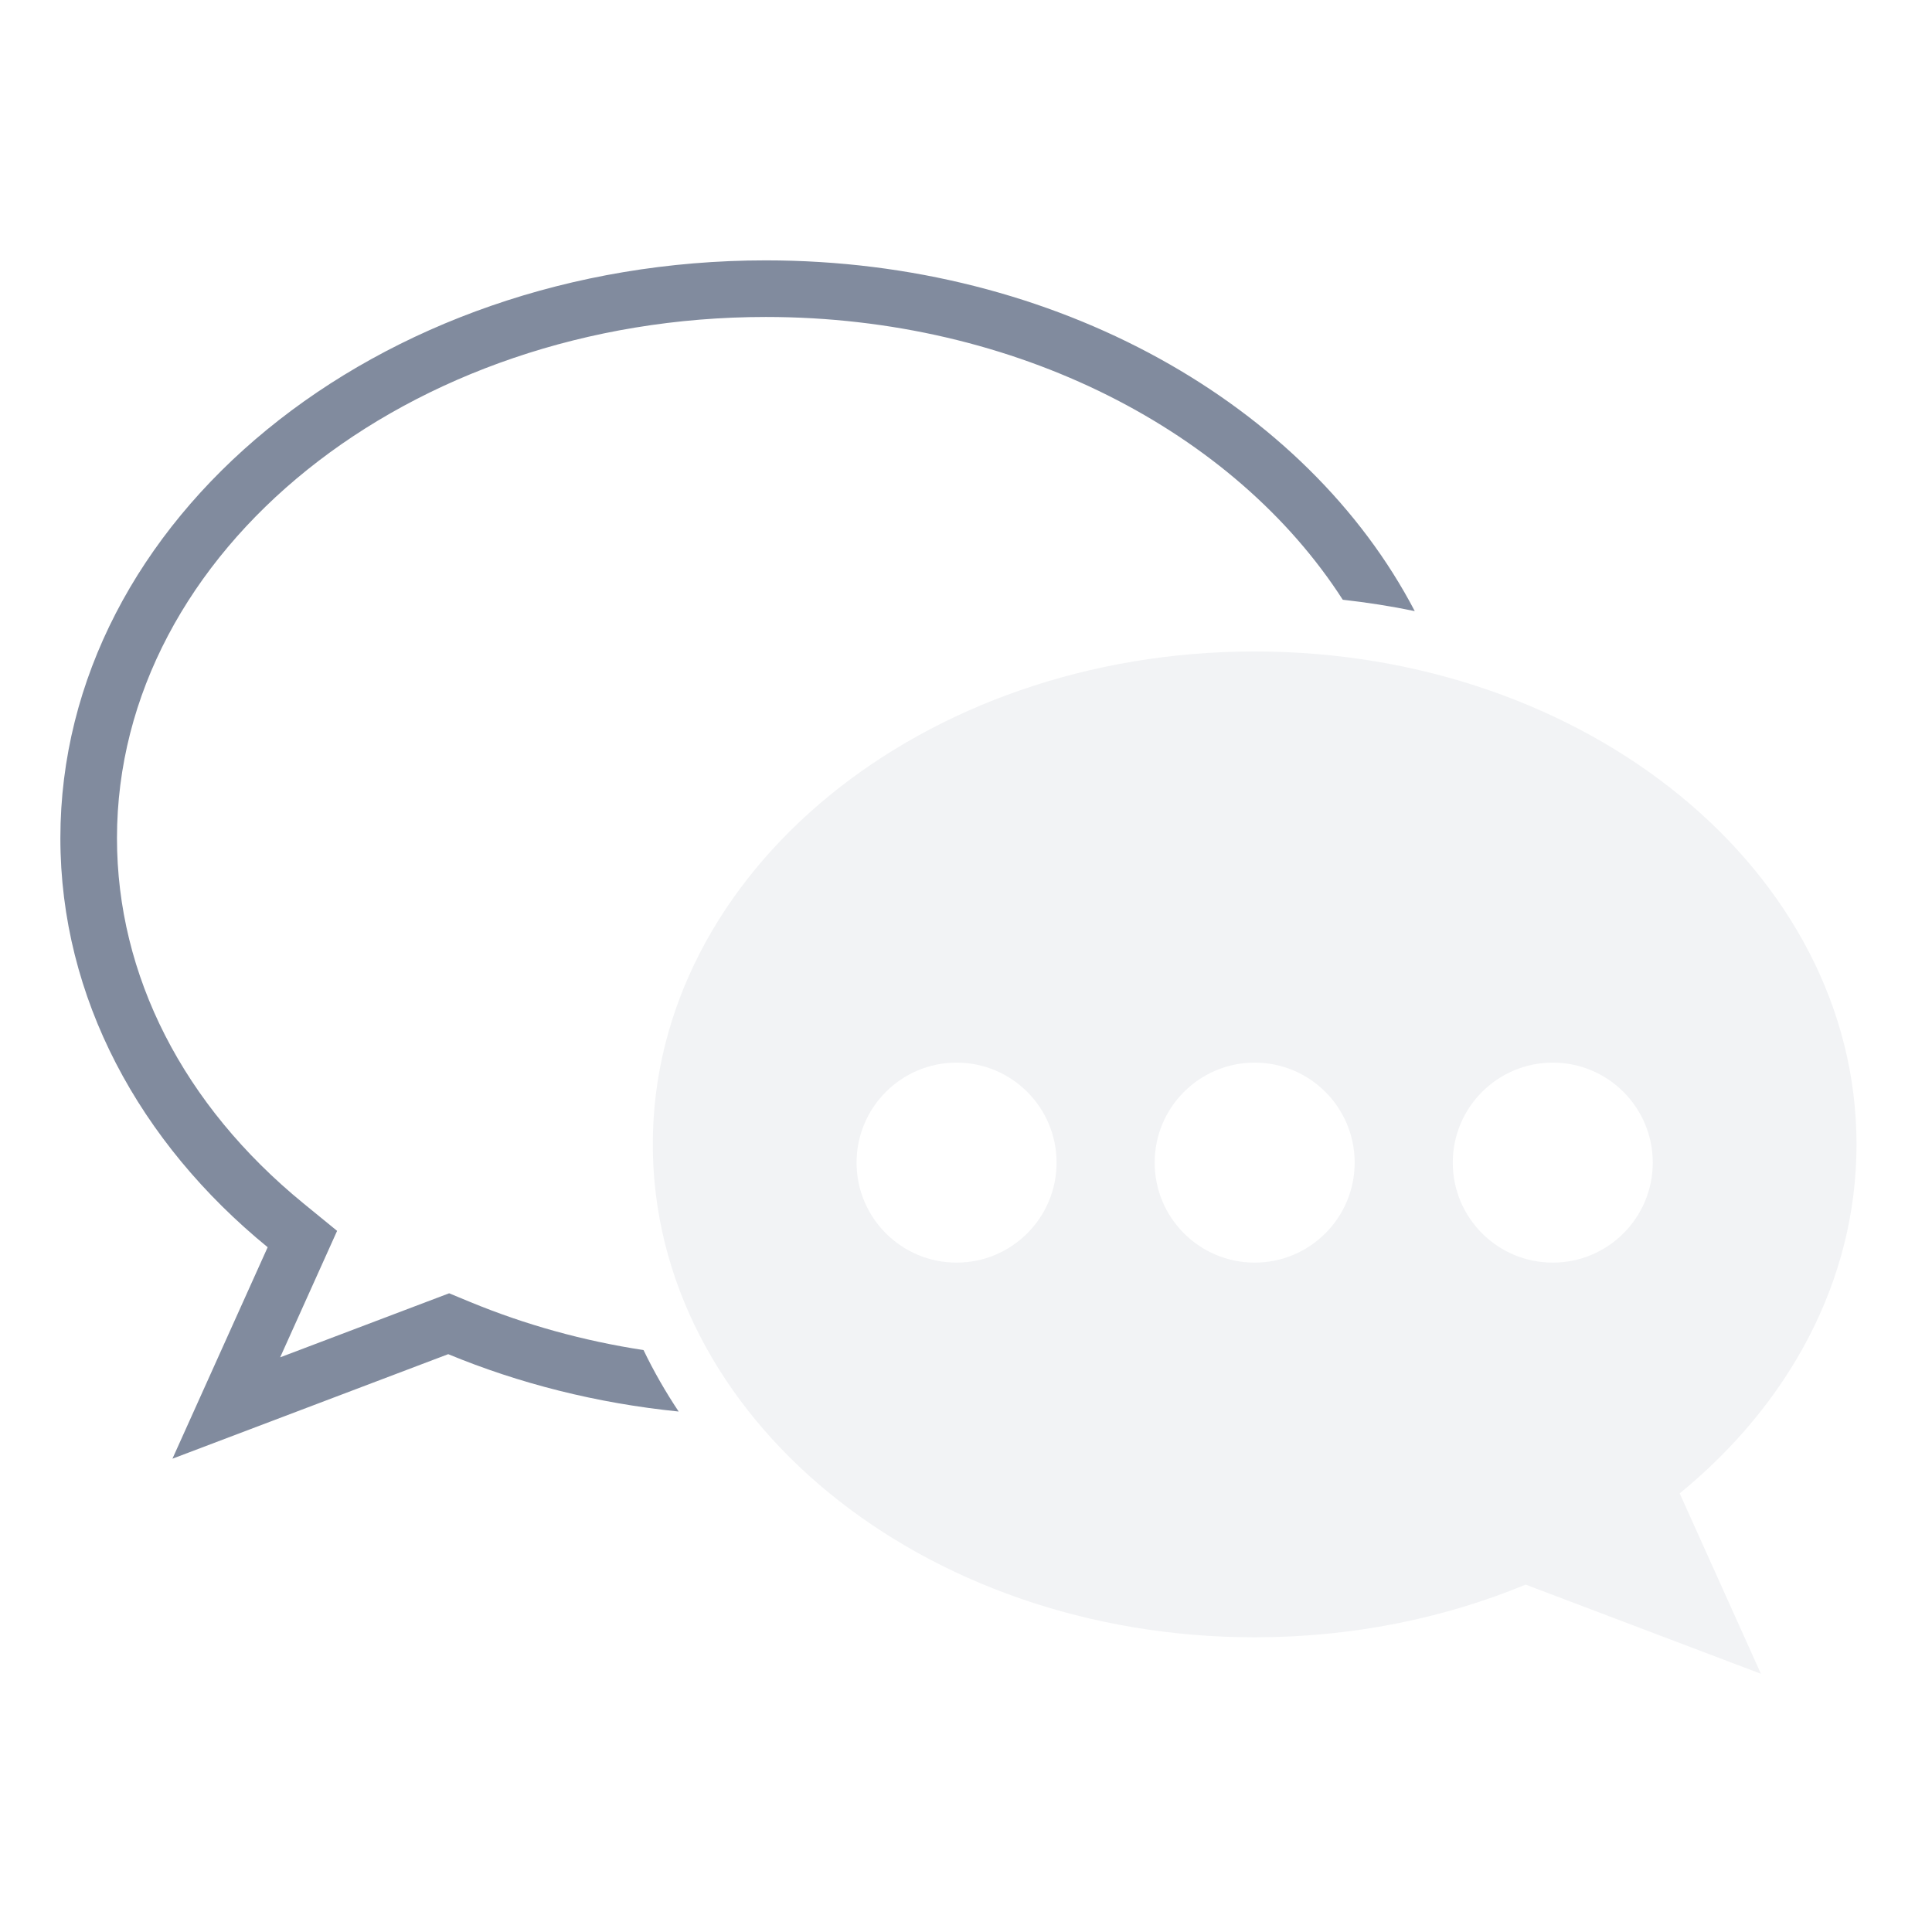
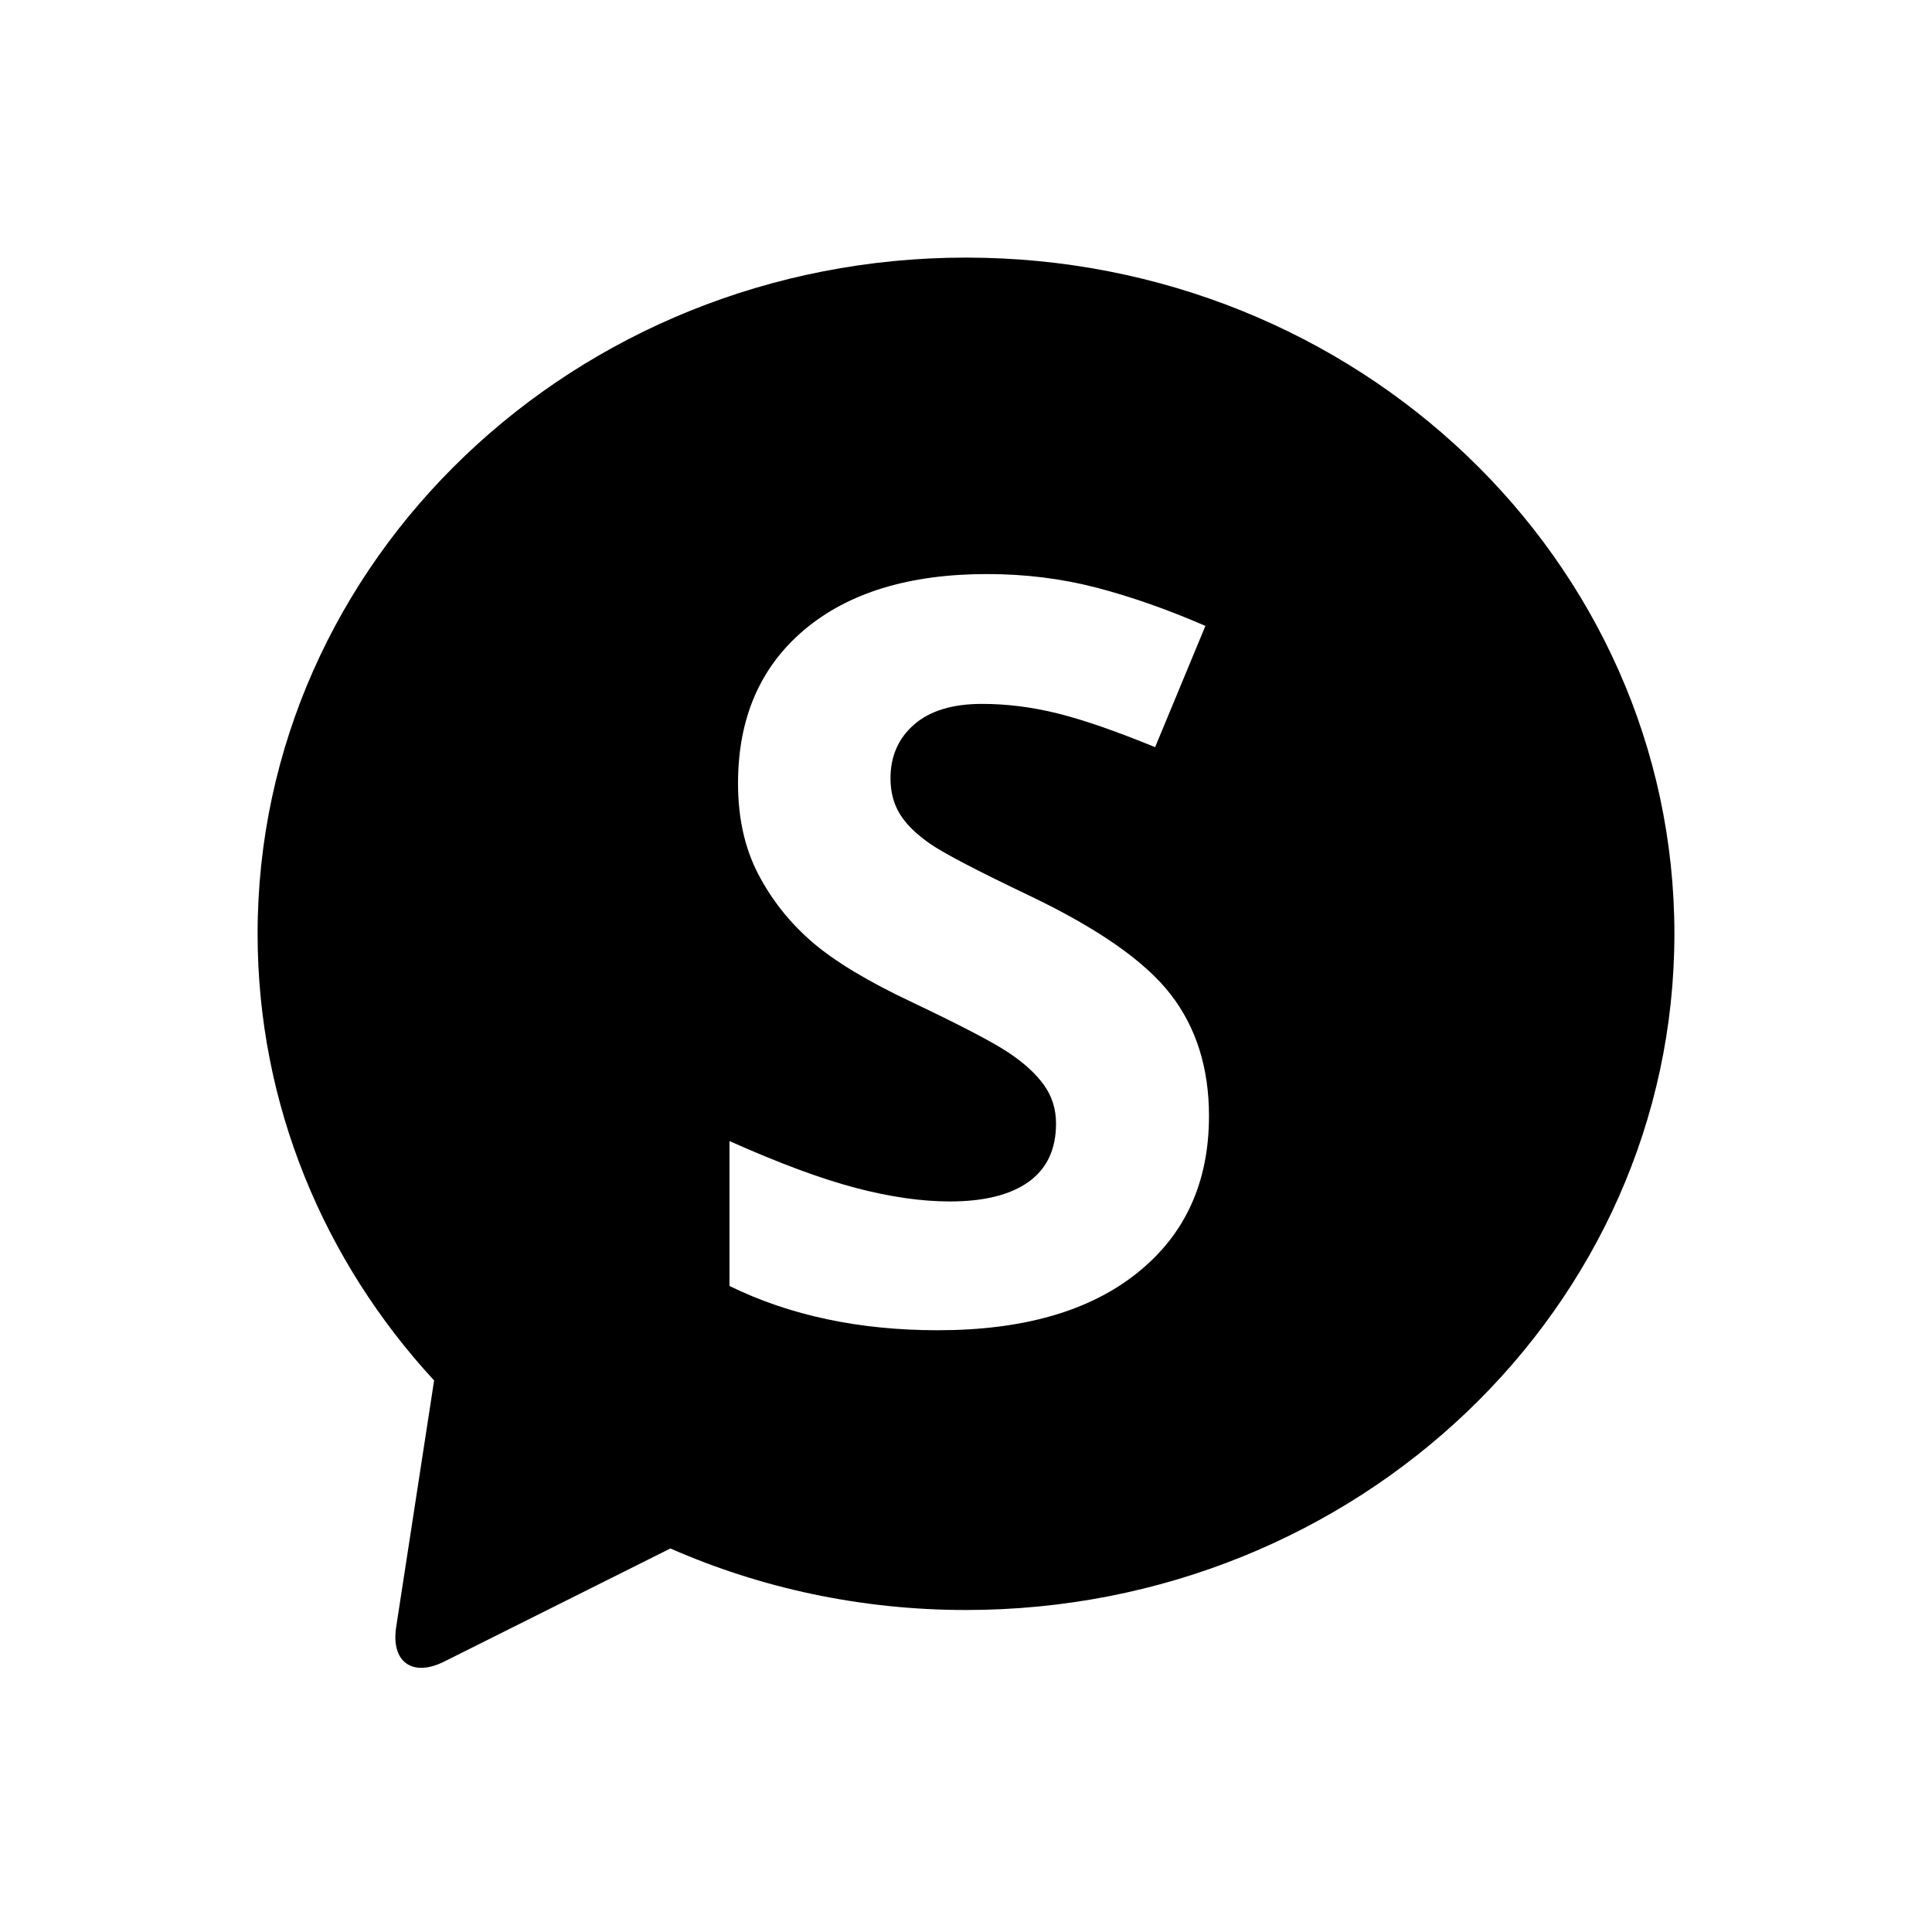
- <svg xmlns="http://www.w3.org/2000/svg" enable-background="new 0 0 512 512" height="512px" id="Layer_1" version="1.1" viewBox="0 0 512 512" width="512px" xml:space="preserve">
-   <g id="chat_x5F_support">
-     <path d="M170.542,357.786c-15.944-2.444-31.341-6.704-46.024-12.779l-5.493-2.272l-44.78,16.973l15.091-33.515   l-8.914-7.281C48.552,292.879,31,258.503,31,222.119C31,145.96,108.141,84,202.96,84c66.491,0,124.284,30.47,152.885,74.937   c6.45,0.715,12.819,1.716,19.08,3.013C346.379,107.298,280.133,69,202.96,69C99.705,69,16,137.554,16,222.119   c0,42.354,20.999,80.691,54.934,108.411l-25.235,56.04l73.085-27.701c18.762,7.762,39.34,13.007,61.07,15.203   C176.34,368.804,173.231,363.368,170.542,357.786z" fill="#818B9E" />
-     <path d="M492,303.273c0-72.144-71.411-130.629-159.5-130.629S173,231.128,173,303.273s71.411,130.629,159.5,130.629   c25.834,0,50.229-5.036,71.813-13.965l62.35,23.633l-21.528-47.809C474.085,372.112,492,339.406,492,303.273z M253.5,334.606   c-14.636,0-26.5-11.864-26.5-26.5s11.864-26.5,26.5-26.5c14.636,0,26.5,11.864,26.5,26.5S268.136,334.606,253.5,334.606z    M332.5,334.606c-14.636,0-26.5-11.864-26.5-26.5s11.864-26.5,26.5-26.5s26.5,11.864,26.5,26.5S347.136,334.606,332.5,334.606z    M411.5,334.606c-14.636,0-26.5-11.864-26.5-26.5s11.864-26.5,26.5-26.5s26.5,11.864,26.5,26.5S426.136,334.606,411.5,334.606z" fill="#f2f3f5" />
-   </g>
+ <svg xmlns="http://www.w3.org/2000/svg" width="60" height="60" viewBox="0 0 60 60">
+   <path d="M30 8c-12.15 0-22 9.402-22 21 0 5.316 2.069 10.172 5.481 13.871l.001-.001-1.178 7.655c-.168 1.091.505 1.569 1.488 1.078l7.028-3.514c2.794 1.227 5.903 1.911 9.18 1.911 12.15 0 22-9.402 22-21s-9.85-21-22-21zm5.318 31.532c-1.483 1.188-3.549 1.78-6.194 1.78-2.438 0-4.594-.457-6.469-1.375v-4.5c1.542.688 2.846 1.172 3.914 1.453 1.068.281 2.044.422 2.93.422 1.063 0 1.878-.203 2.444-.608.568-.406.853-1.011.853-1.813 0-.447-.125-.846-.375-1.195-.25-.348-.616-.685-1.103-1.008-.483-.322-1.47-.838-2.96-1.547-1.396-.656-2.443-1.286-3.141-1.891-.698-.604-1.255-1.307-1.672-2.109-.417-.802-.625-1.74-.625-2.813 0-2.021.685-3.609 2.055-4.766 1.37-1.156 3.263-1.734 5.679-1.734 1.188 0 2.32.141 3.398.422s2.206.677 3.383 1.188l-1.562 3.766c-1.219-.5-2.227-.849-3.023-1.047-.797-.198-1.58-.297-2.352-.297-.917 0-1.62.214-2.109.641-.49.427-.734.984-.734 1.672 0 .427.099.799.297 1.117.198.318.513.625.945.922s1.456.831 3.07 1.602c2.135 1.021 3.6 2.044 4.391 3.07.793 1.026 1.188 2.284 1.188 3.773 0 2.063-.741 3.687-2.228 4.875z" />
</svg>
